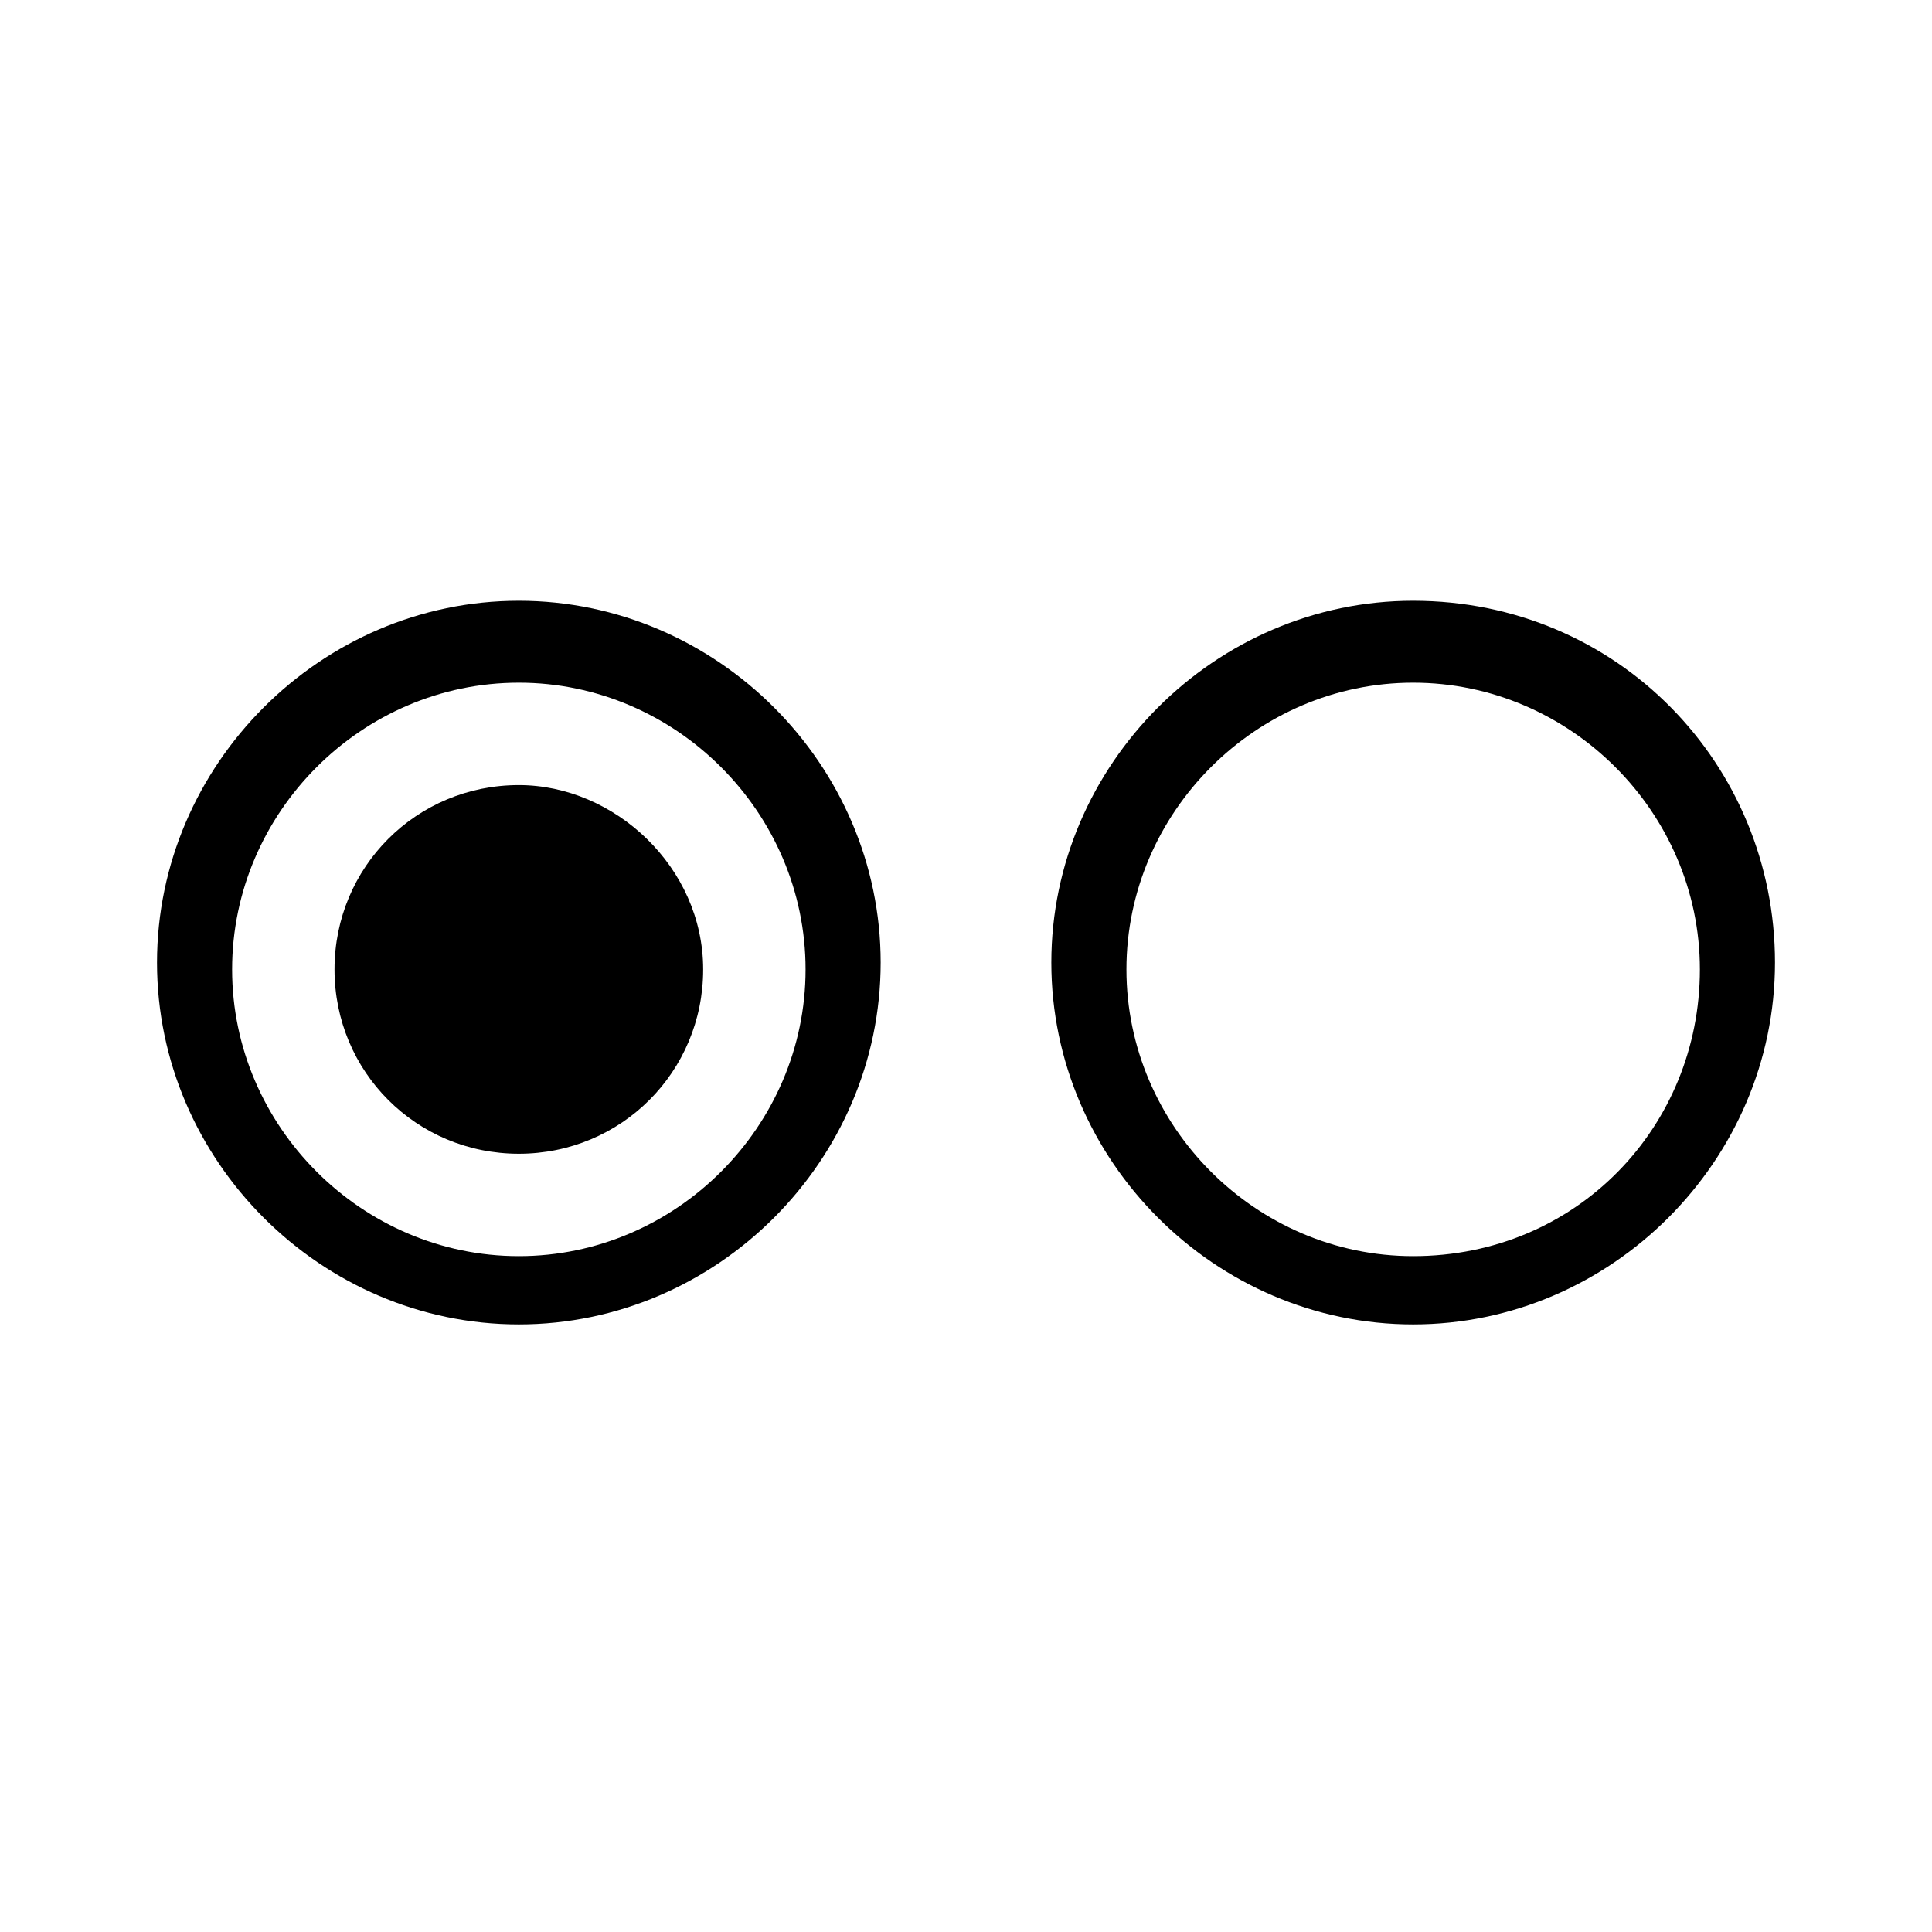
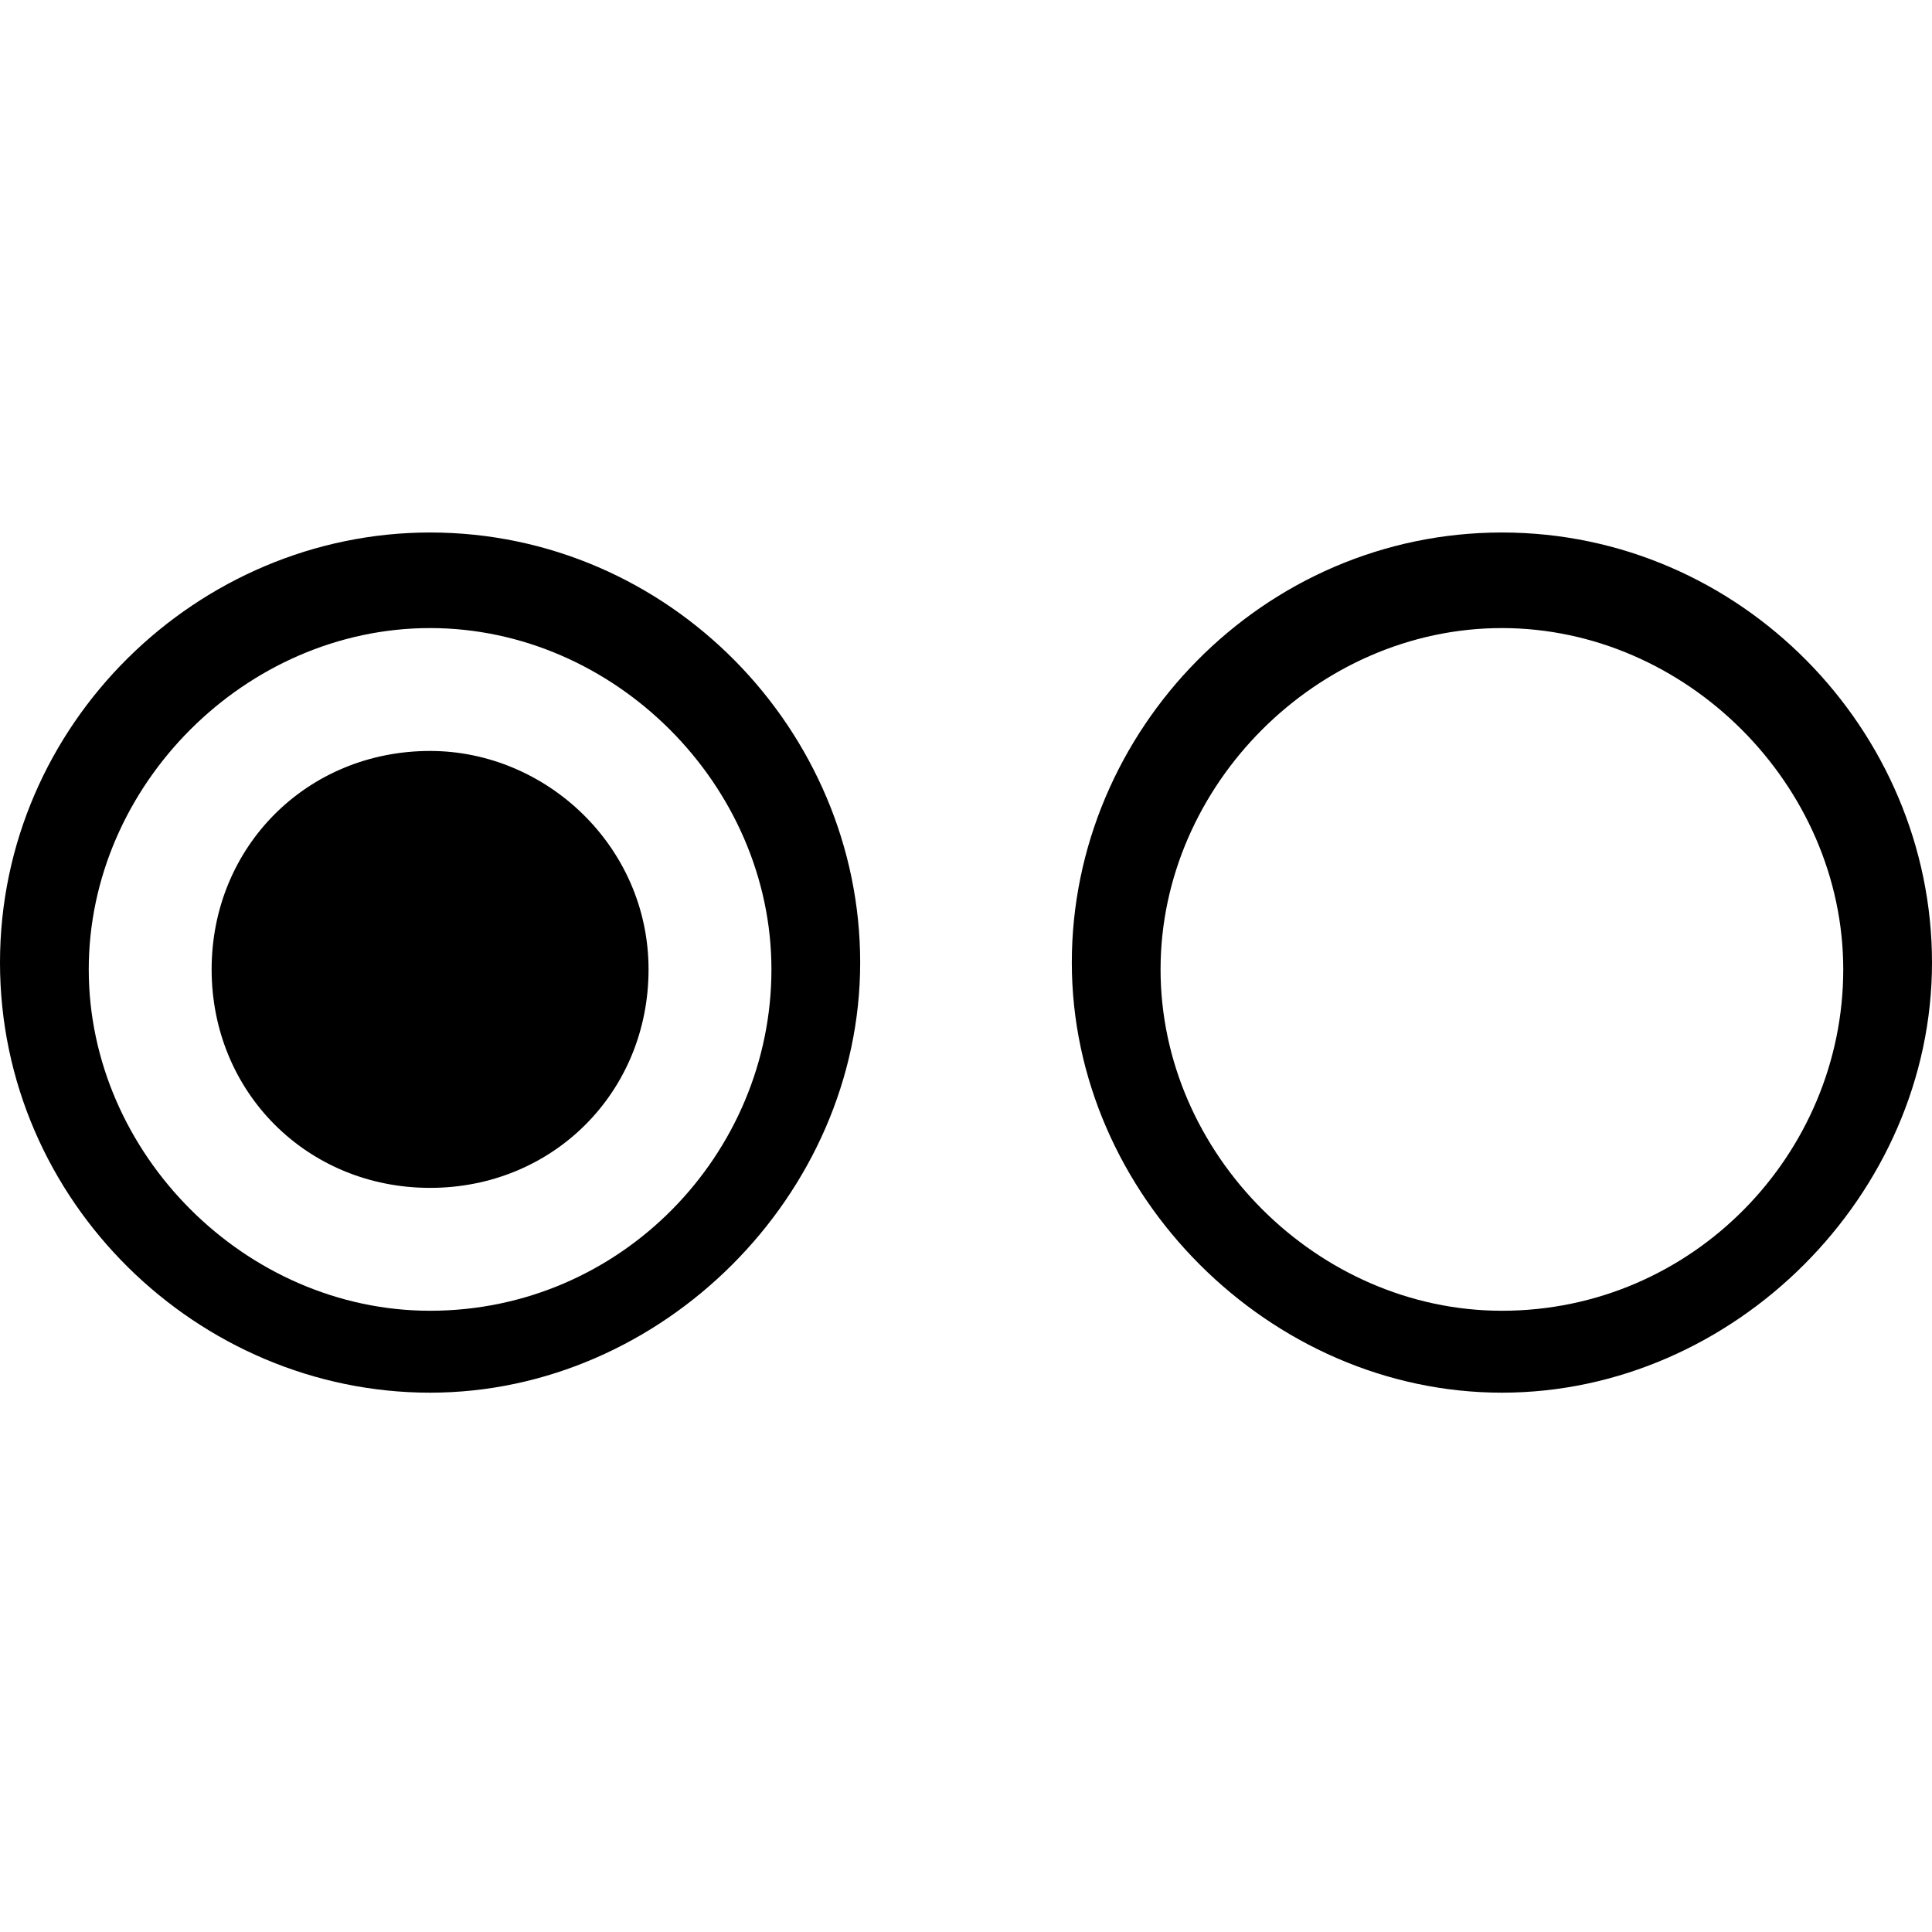
<svg xmlns="http://www.w3.org/2000/svg" viewBox="0 0 28.3 28.3" width="28.3" height="28.3">
-   <path d="M7.6 11.5c-1.5 0-2.7 1.2-2.7 2.7s1.2 2.7 2.7 2.7 2.7-1.2 2.7-2.7-1.3-2.7-2.7-2.7zm0-2.7c-2.9 0-5.3 2.4-5.3 5.3s2.4 5.3 5.3 5.3 5.3-2.4 5.3-5.3-2.4-5.3-5.3-5.3zm0 9.6c-2.3 0-4.2-1.9-4.2-4.2S5.3 10 7.6 10s4.2 1.9 4.2 4.2-1.9 4.2-4.2 4.2zM20.7 8.8c-2.9 0-5.3 2.4-5.3 5.3s2.4 5.3 5.3 5.3S26 17 26 14.1s-2.3-5.3-5.3-5.3zm0 9.6c-2.3 0-4.2-1.9-4.2-4.2s1.9-4.2 4.2-4.2 4.2 1.9 4.2 4.2-1.8 4.2-4.2 4.2z" />
+   <path d="M6.3 11c-1.8 0-3.2 1.4-3.2 3.2s1.4 3.2 3.2 3.2 3.2-1.4 3.2-3.2S8 11 6.3 11zm0-3.2C2.9 7.8 0 10.6 0 14.1s2.9 6.3 6.3 6.3 6.3-2.9 6.3-6.3-2.8-6.3-6.3-6.3zm0 11.4c-2.7 0-5-2.3-5-5s2.3-5 5-5 5 2.3 5 5-2.2 5-5 5zM22 7.8c-3.5 0-6.3 2.9-6.3 6.3s2.9 6.3 6.3 6.3 6.3-2.9 6.3-6.3-2.8-6.3-6.3-6.3zm0 11.4c-2.7 0-5-2.3-5-5s2.3-5 5-5 5 2.3 5 5-2.2 5-5 5z" />
</svg>
